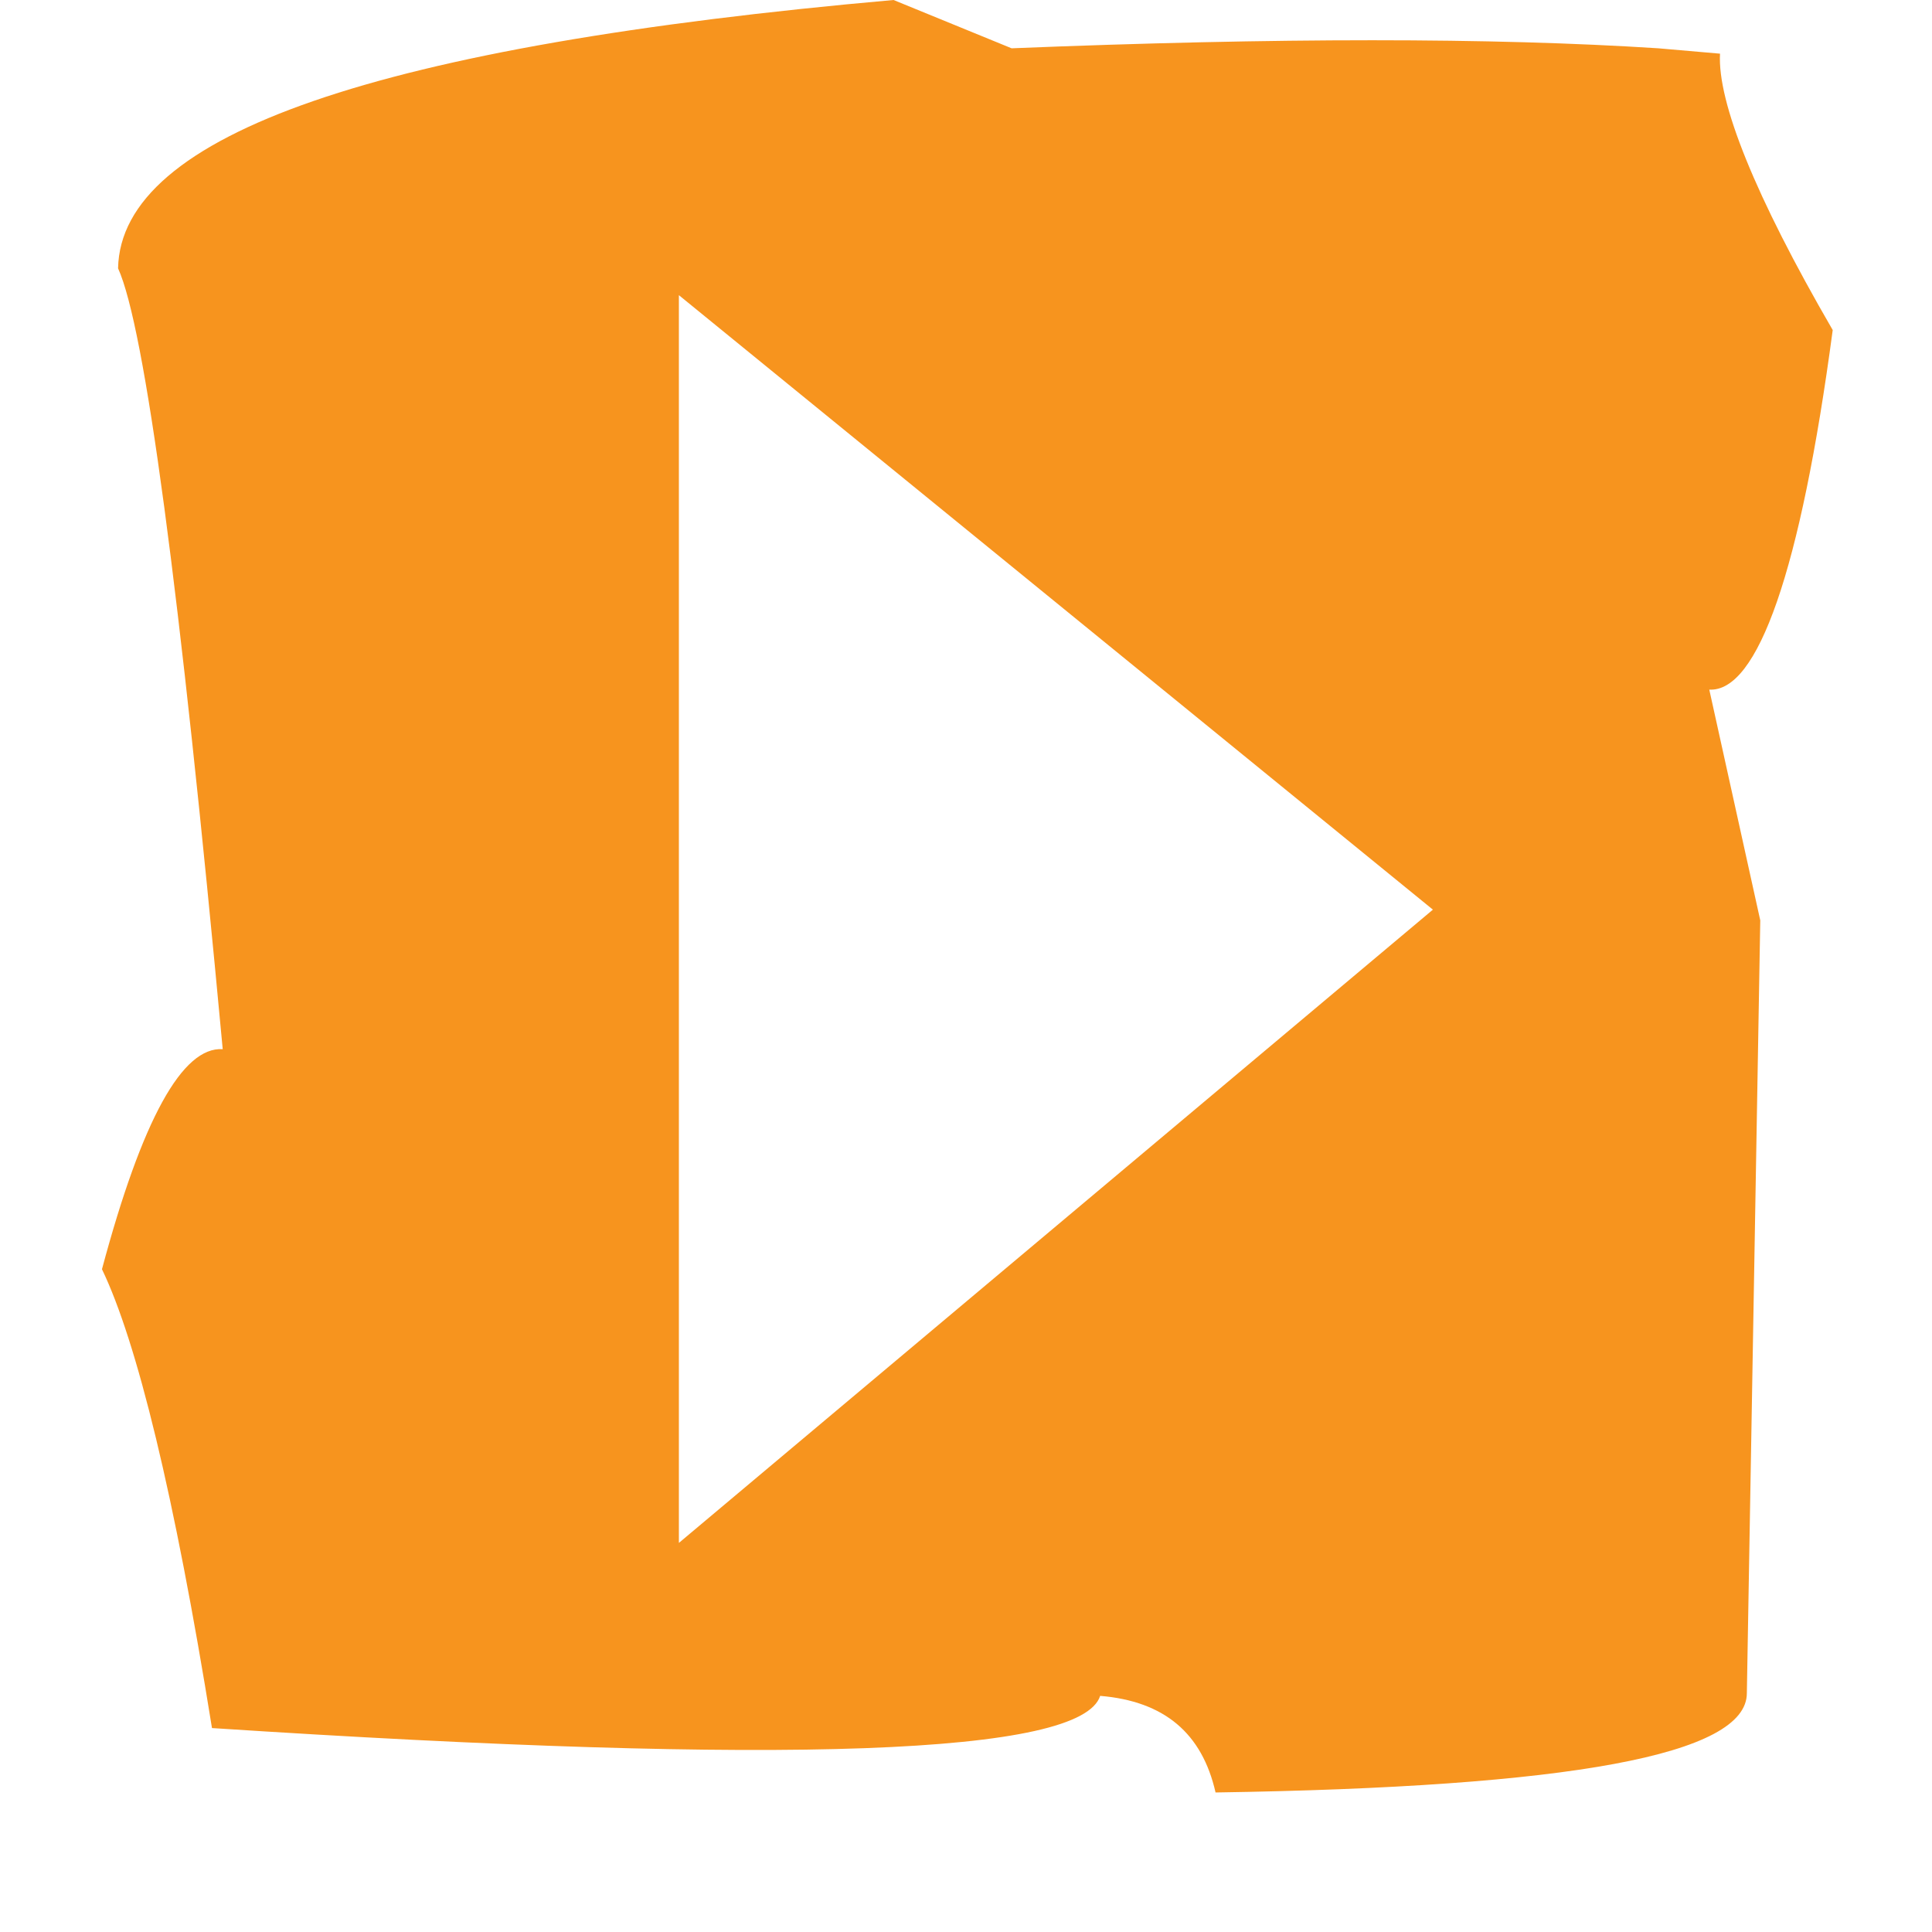
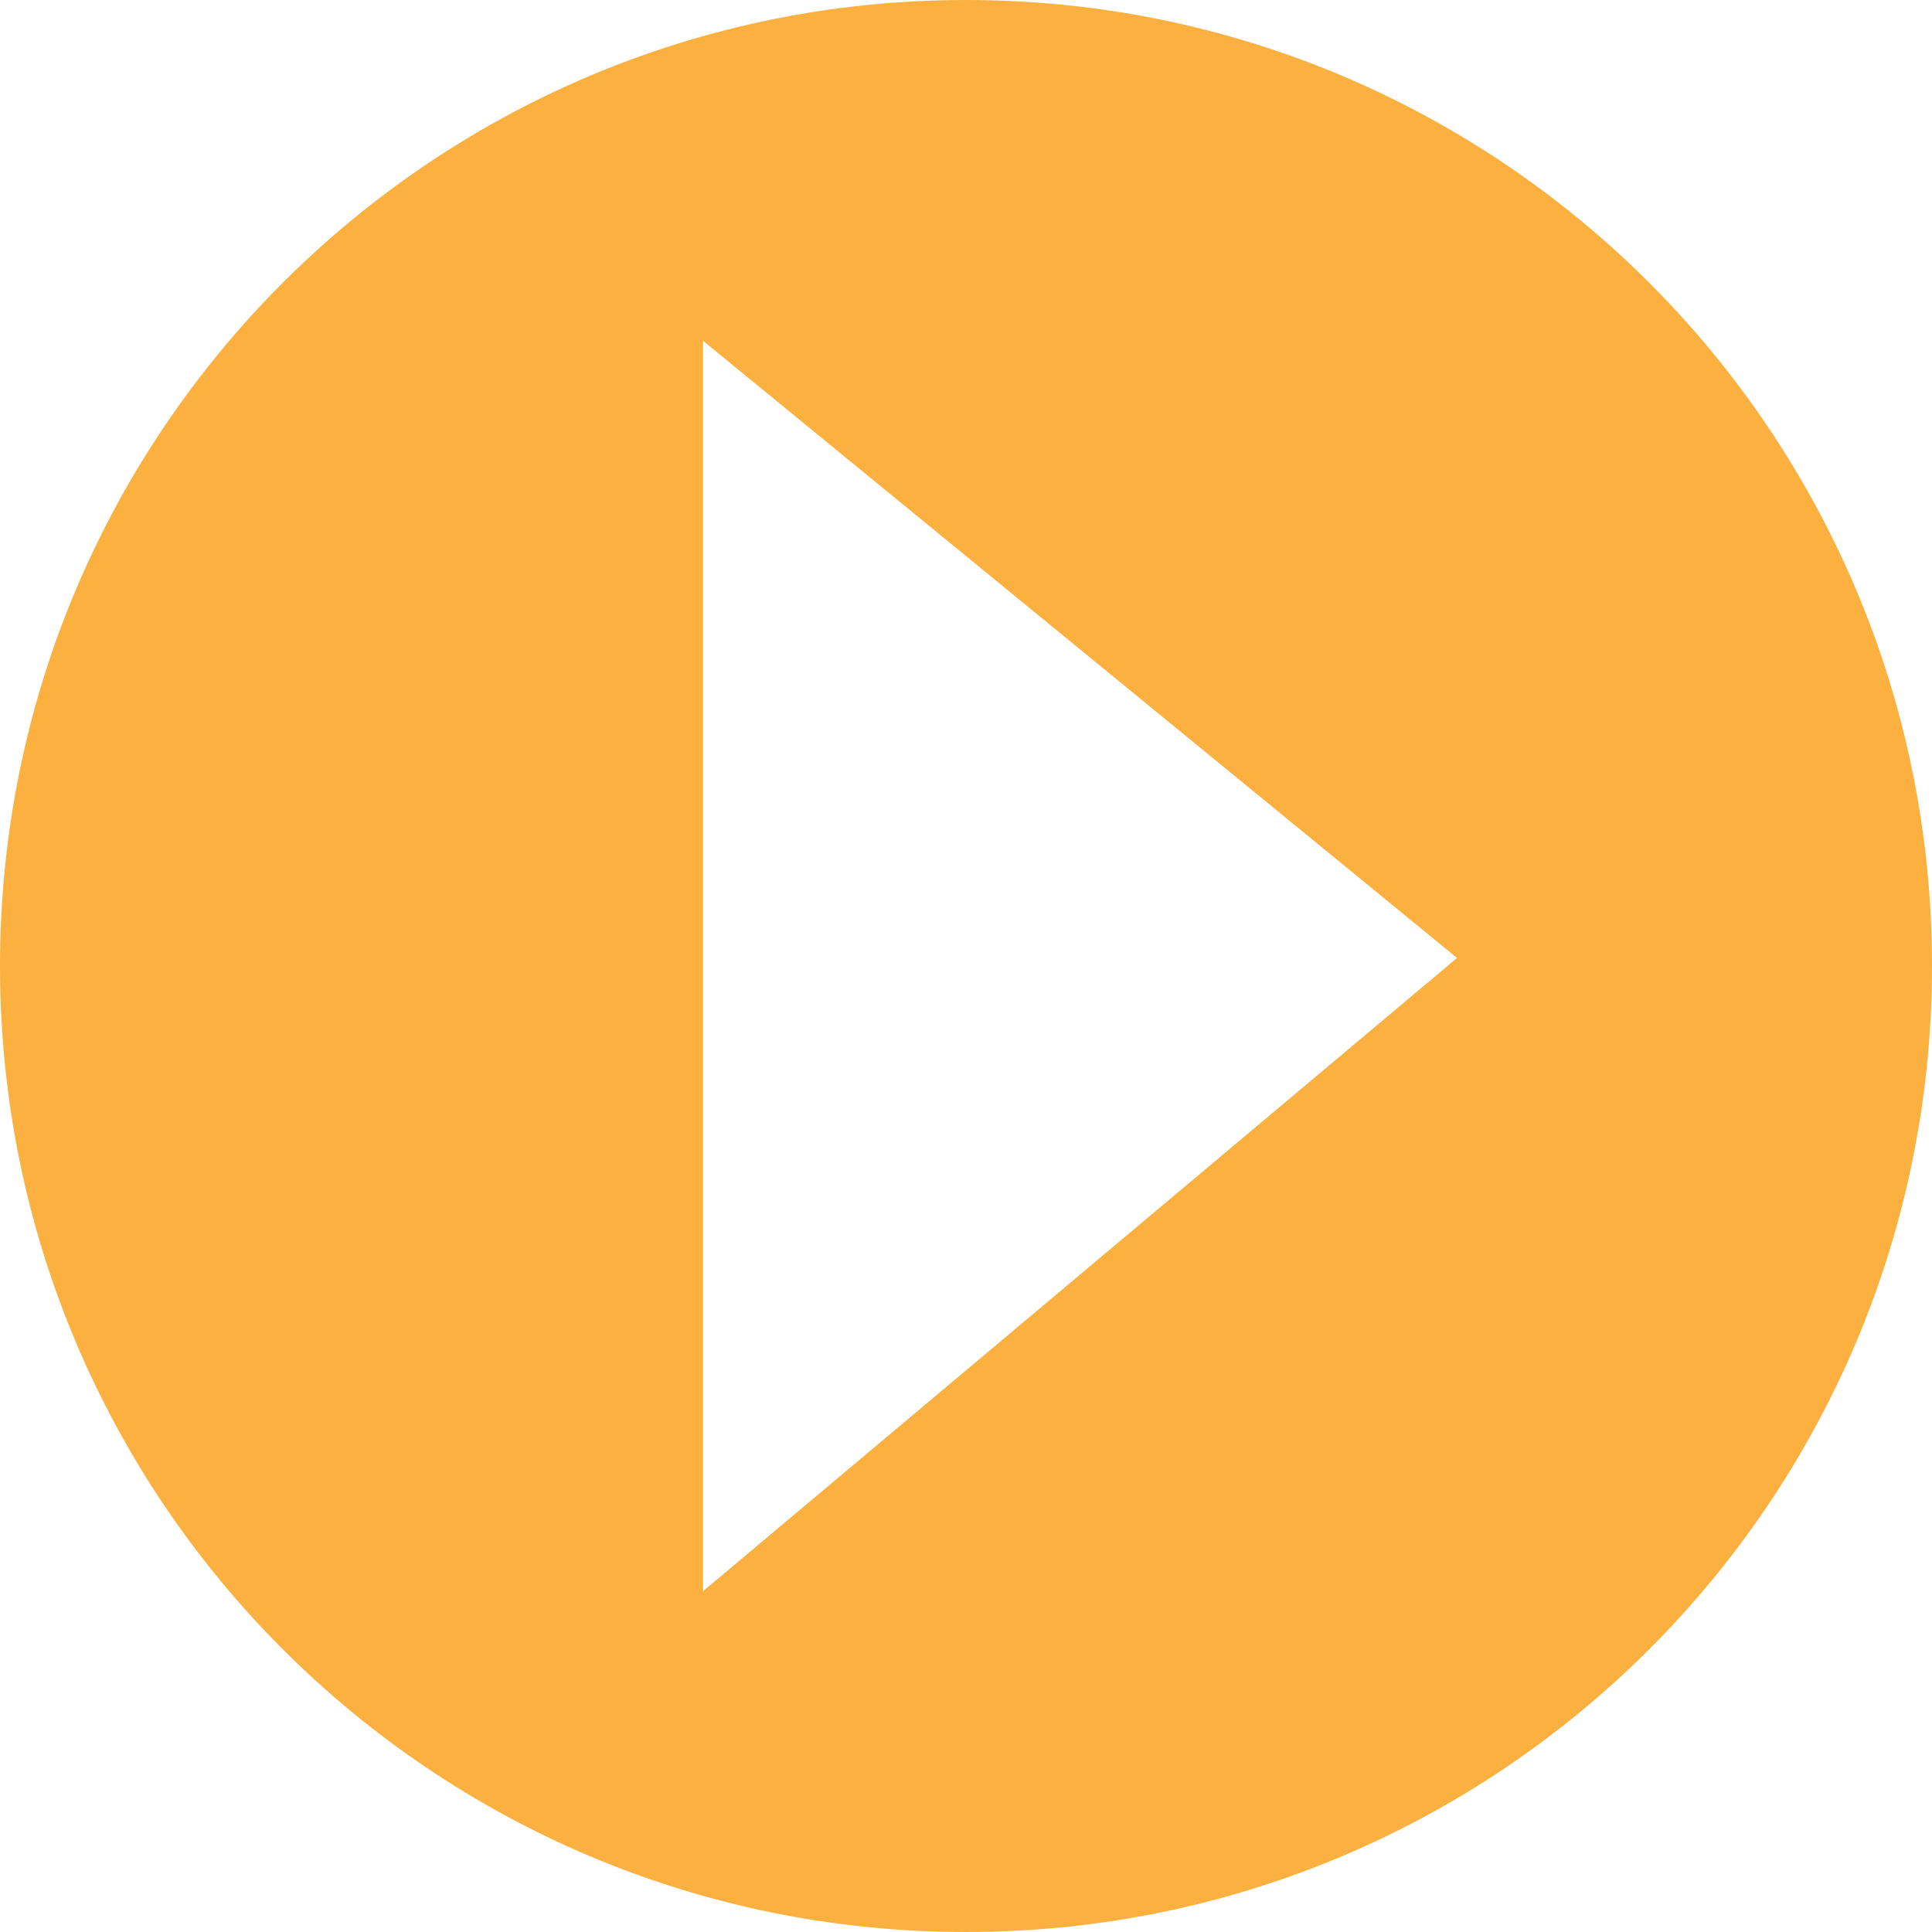
- <svg xmlns="http://www.w3.org/2000/svg" version="1.1" x="0px" y="0px" width="72px" height="72px" viewBox="0 0 72 72" style="enable-background:new 0 0 72 72;" xml:space="preserve">
+ <svg xmlns="http://www.w3.org/2000/svg" version="1.1" id="Layer_1" x="0px" y="0px" viewBox="0 0 72 72" style="enable-background:new 0 0 72 72;" xml:space="preserve">
  <style type="text/css">
- 
- 	.st0{display:inline;fill:#EF4136;}
- 	.st1{display:inline;fill:#8DC63F;}
- 	.st2{fill:#F7941E;}
- 	.st3{display:inline;fill:#FFDE17;}
- 	.st4{display:inline;fill:#9E1F63;}
- 	.st5{display:inline;fill:#00A79D;}
- 	.st6{display:none;}
- 
+ 	.st0{fill:#FBB040;}
</style>
-   <g id="presentations" class="st6">
-     <path class="st3" d="M65.7,27.3c0.2-2.4,1.4-3.8,3.6-4.3C69.2,9.8,68,3.2,65.7,3.2L36.9,2.7l-8.6,1.9C28.4,2.7,24,1.2,14.9,0   C9.9,2.8,6.4,4.2,4.6,4.2L4.5,6.5c-0.4,6.2-0.4,14.2,0,24.1l-1.9,4.3c1.7,19.2,5,28.8,10,28.9c2.2-1,11.9-2.3,29.1-3.9   c-0.1,1.5,2.6,3,8.2,4.5c2.7-1.3,8.4-2.7,17.1-4.1C68.3,39.1,67.9,28,65.7,27.3z M52.2,54.9l-15.6-8.2L21,54.9l3-17.3L11.4,25.3   l17.4-2.5L36.6,7l7.8,15.8l17.4,2.5L49.2,37.5L52.2,54.9z" />
-   </g>
-   <g id="films">
-     <path class="st2" d="M68.3,12.3C65.4,7.3,64,3.8,64.1,2l-2.3-0.2c-6.2-0.4-14.2-0.4-24.1,0L33.3,0C14.1,1.7,4.5,5,4.4,10   c1,2.2,2.3,11.9,3.9,29.1c-1.5-0.1-3,2.6-4.5,8.2c1.3,2.7,2.7,8.4,4.1,17.1c21.4,1.4,32.4,1,33.1-1.2c2.4,0.2,3.8,1.4,4.3,3.6   c13.2-0.2,19.8-1.4,19.8-3.7l0.5-28.8l-1.9-8.6C65.5,25.8,67.1,21.3,68.3,12.3z M25.3,57.5V11l28.1,22.9L25.3,57.5z" />
-   </g>
-   <g id="books" class="st6">
-     <path class="st5" d="M69.4,29.6c-1.7-19.2-5-28.8-10-28.9c-2.2,1-11.9,2.3-29.1,3.9c0.1-1.5-2.6-3-8.2-4.5C19.4,1.3,13.7,2.7,5,4.1   c-1.4,21.4-1,32.4,1.2,33.1c-0.2,2.4-1.4,3.8-3.6,4.3C2.8,54.7,4,61.3,6.3,61.3l28.8,0.5l8.6-1.9c-0.1,1.9,4.3,3.4,13.3,4.6   c5.1-2.8,8.5-4.2,10.3-4.2l0.2-2.3c0.4-6.2,0.4-14.2,0-24.1L69.4,29.6z M57.1,45.9L36.2,55l-20.9-9.1V14.1l20.9,9.1l20.9-9.1V45.9z   " />
-   </g>
-   <g id="workshops" class="st6">
-     <path class="st1" d="M71.7,20.1c-1.5-2.7-3.1-8.5-4.8-17.2C43.1,1.3,30.8,1.5,30,3.7c-2.7-0.2-4.3-1.4-4.9-3.7   c-14.7,0-22,1.1-22,3.4L3,32.2l2.3,8.7c-2.1-0.1-3.7,4.3-4.9,13.3c3.2,5.1,4.8,8.6,4.8,10.4l2.6,0.2c6.9,0.5,15.8,0.6,26.9,0.3   l4.8,1.9c21.4-1.4,32.1-4.6,32.1-9.6c-1.1-2.2-2.7-11.9-4.7-29.2C68.5,28.4,70.1,25.7,71.7,20.1z M56.6,32.8   c-0.1,1.5-0.4,3.1-1,4.5c-0.5,1.4-1.2,2.8-2.1,4c-0.8,1.2-1.8,2.3-3,3.3c-1.1,0.9-2.3,1.7-3.6,2.3c-1.3,0.6-2.6,1-4,1.3   c-1.3,0.2-2.7,0.3-4.1,0.2c-1.3-0.1-2.6-0.4-3.9-0.9c-1.2-0.4-2.3-1-3.4-1.8c-1-0.7-1.9-1.6-2.7-2.6c-0.8-0.9-1.4-2-1.9-3.1   c-0.5-1.1-0.8-2.2-1-3.4c-0.2-1.1-0.2-2.3-0.1-3.4c0.1-1.1,0.4-2.2,0.8-3.2c0.4-1,0.9-1.9,1.5-2.8c0.6-0.8,1.3-1.6,2.1-2.2   c0.8-0.6,1.6-1.1,2.5-1.5c0.9-0.4,1.8-0.6,2.7-0.8c0.9-0.1,1.8-0.1,2.7,0c0.8,0.1,1.7,0.3,2.5,0.7c0.8,0.3,1.5,0.7,2.2,1.3   c0.6,0.5,1.2,1.1,1.7,1.7c0.4,0.6,0.8,1.3,1.1,2c0.3,0.7,0.4,1.4,0.5,2.1c0.1,0.7,0.1,1.4,0,2.1c-0.1,0.6-0.3,1.3-0.6,1.9   c-0.2,0.5-0.6,1.1-1,1.6c-0.3,0.4-0.8,0.8-1.3,1.2c-0.4,0.3-0.9,0.6-1.4,0.7c-0.4,0.2-1,0.3-1.5,0.3c-0.4,0-0.9,0-1.4-0.1   c-0.4-0.1-0.8-0.2-1.2-0.4c-0.3-0.2-0.7-0.4-0.9-0.7c-0.2-0.2-0.5-0.5-0.7-0.8c-0.1-0.2-0.3-0.6-0.4-0.9c-0.1-0.2-0.1-0.5-0.1-0.8   c0-0.2,0-0.4,0.1-0.6c0.5,1.3,1.9,2.1,3.2,1.8c0.4-0.1,0.8-0.2,1.2-0.4c0.3-0.2,0.9-0.7,1.3-1.2c0.2-0.4,0.5-1.1,0.6-1.6   c0-0.4,0-1.1-0.2-1.7c-0.1-0.4-0.4-1-0.8-1.5c-0.3-0.4-0.8-0.9-1.3-1.2c-0.2-0.1-0.8-0.5-1.6-0.7c-0.6-0.1-1.3-0.2-1.8-0.1   c-0.6,0.1-1.3,0.2-1.8,0.4c-0.6,0.2-1.2,0.6-1.7,1c-0.5,0.4-1,1-1.4,1.5c-0.4,0.6-0.7,1.3-0.9,1.9c-0.2,0.7-0.3,1.5-0.4,2.2   c0,0.8,0.1,1.6,0.3,2.3c0.2,0.6,0.4,1.4,1,2.3c0.4,0.7,1,1.4,1.6,2c0.6,0.6,1.4,1.1,2.2,1.5c0.8,0.4,1.7,0.8,2.6,0.9   c0.9,0.2,1.9,0.3,2.9,0.2c1-0.1,2-0.3,2.9-0.6c1-0.3,1.9-0.8,2.8-1.4c0.9-0.6,1.7-1.4,2.4-2.2c0.7-0.9,1.3-1.8,1.8-2.8   c0.5-1,0.8-2.2,1-3.3c0.2-1.2,0.2-2.4,0.1-3.5c-0.1-1.2-0.4-2.4-0.9-3.5c-0.5-1.2-1.1-2.3-1.8-3.3c-0.8-1-1.7-2-2.7-2.7   c-1.1-0.8-2.2-1.5-3.4-2c-1.3-0.5-2.6-0.9-3.9-1c-1.4-0.2-2.8-0.2-4.2,0c-1.4,0.2-2.8,0.6-4.1,1.2c-1.4,0.6-2.6,1.4-3.8,2.3   c-1.2,1-2.3,2.1-3.1,3.3c-0.9,1.3-1.7,2.6-2.2,4.1c-0.6,1.5-1,3.1-1.1,4.6c-0.2,1.6-0.1,3.3,0.1,4.9c0.3,1.7,0.8,3.3,1.4,4.8   c0.7,1.6,1.6,3,2.7,4.3c1.1,1.4,2.4,2.5,3.8,3.5c1.5,1,3,1.9,4.7,2.5c1.7,0.6,3.5,1,5.3,1.2c1.9,0.2,3.7,0.1,5.5-0.2   c1.9-0.3,3.7-0.9,5.4-1.7c0.5-0.2,0.9-0.4,1.3-0.7c-3.9,3.4-9,5.5-14.6,5.5c-3.7,0-7.2-0.9-10.2-2.5c-1.6-1.1-3-2.4-4.3-3.9   c-1.4-1.6-2.6-3.3-3.5-5.3c-0.9-1.8-1.6-3.8-2-5.9c-0.4-2-0.5-4-0.4-6.1c0.1-2,0.5-4,1.2-5.9c0.6-1.9,1.5-3.6,2.6-5.3   c1.1-1.6,2.3-3.1,3.8-4.3c1.4-1.2,3-2.3,4.7-3.1c1.7-0.8,3.4-1.4,5.3-1.8c1.6-0.3,3.3-0.4,5-0.3c5.6,0.5,10.6,3.1,14.2,7   c1,1.2,1.9,2.5,2.6,4c0.7,1.4,1.2,3,1.5,4.6C56.7,29.6,56.7,31.2,56.6,32.8z" />
-   </g>
-   <g id="family" class="st6">
-     <path class="st4" d="M67.1,28.6c0.2-2.5,1.4-4,3.8-4.5c-0.2-13.8-1.5-20.7-3.8-20.7L36.9,2.8l-9,2c0.1-2-4.5-3.6-13.9-4.8   C8.7,3,5.1,4.4,3.2,4.4L3,6.8C2.6,13.2,2.6,21.6,3,32l-1.9,4.5c1.7,20.1,5.2,30.2,10.5,30.2c2.3-1,12.4-2.4,30.4-4   c-0.1,1.6,2.8,3.2,8.6,4.7c2.8-1.4,8.8-2.8,17.8-4.3C69.8,40.9,69.4,29.3,67.1,28.6z M33.5,47.3c0,4.4-3.6,7.9-7.9,7.9h-1.2   c-4.4,0-7.9-3.6-7.9-7.9V46c0-4.4,3.6-7.9,7.9-7.9h1.2c4.4,0,7.9,3.6,7.9,7.9V47.3z M33.5,21.5c0,4.4-3.6,7.9-7.9,7.9h-1.2   c-4.4,0-7.9-3.6-7.9-7.9v-1.2c0-4.4,3.6-7.9,7.9-7.9h1.2c4.4,0,7.9,3.6,7.9,7.9V21.5z M57.2,34.4c0,4.4-3.6,7.9-7.9,7.9H48   c-4.4,0-7.9-3.6-7.9-7.9v-1.2c0-4.4,3.6-7.9,7.9-7.9h1.2c4.4,0,7.9,3.6,7.9,7.9V34.4z" />
-   </g>
-   <g id="lectures" class="st6">
-     <path class="st0" d="M70.5,12.7c-3.1-5.1-4.6-8.6-4.6-10.4l-2.5-0.2c-6.6-0.5-15.3-0.5-26-0.2L32.8,0c-20.6,1.5-31,4.7-31,9.7   c1.1,2.2,2.6,11.9,4.4,29.2c-1.7-0.1-3.2,2.6-4.8,8.2c1.5,2.7,3,8.4,4.6,17.1c23,1.6,34.9,1.3,35.6-0.9c2.6,0.2,4.1,1.4,4.7,3.7   c14.2-0.1,21.3-1.2,21.3-3.5l0.2-28.8L65.7,26C67.7,26.1,69.3,21.7,70.5,12.7z M48.3,43.6v8.7c-3-2.8-5.2-4.9-6.8-6.5   c-1.8,0.3-3.7,0.5-5.6,0.5c-12.2,0-22.1-7-22.1-15.6s9.9-15.6,22.1-15.6S58,22.1,58,30.7C58,36,54.2,40.8,48.3,43.6z" />
-   </g>
+   <path class="st0" d="M36,0C16.1,0,0,16.1,0,36s16.1,36,36,36s36-16.1,36-36S55.9,0,36,0z M26.2,59.3V12.7l28.1,23L26.2,59.3z" />
</svg>
